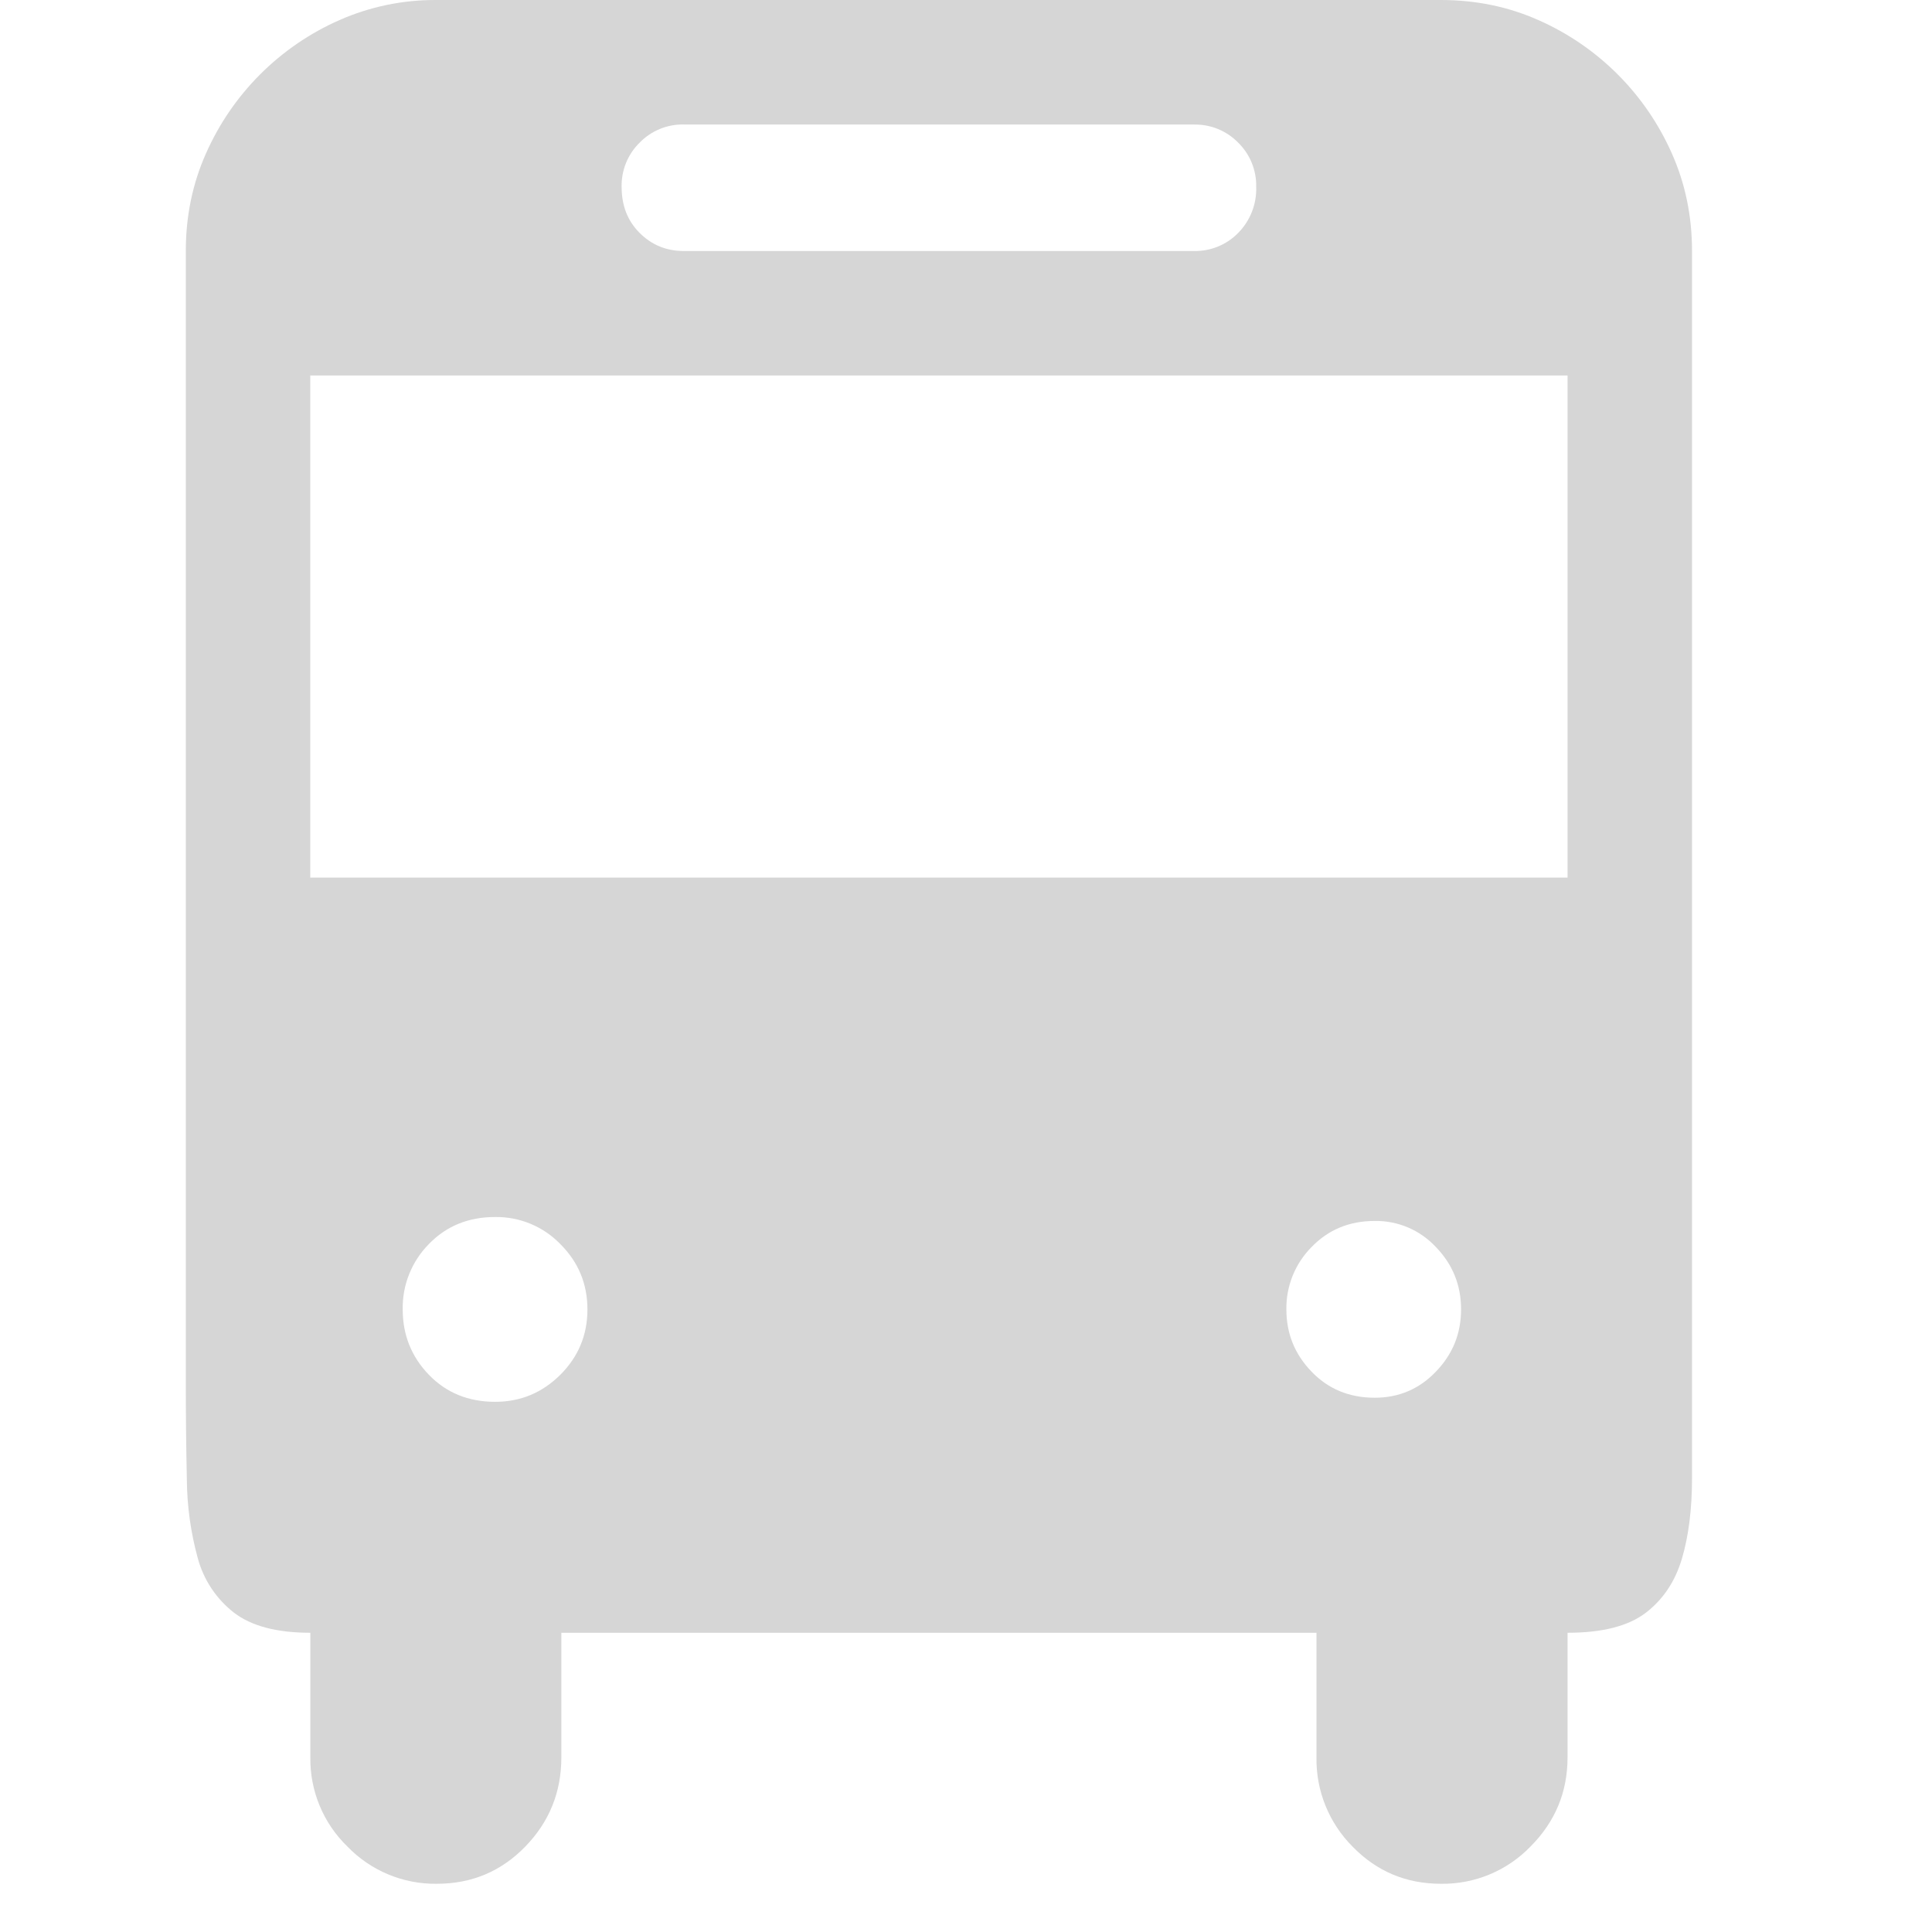
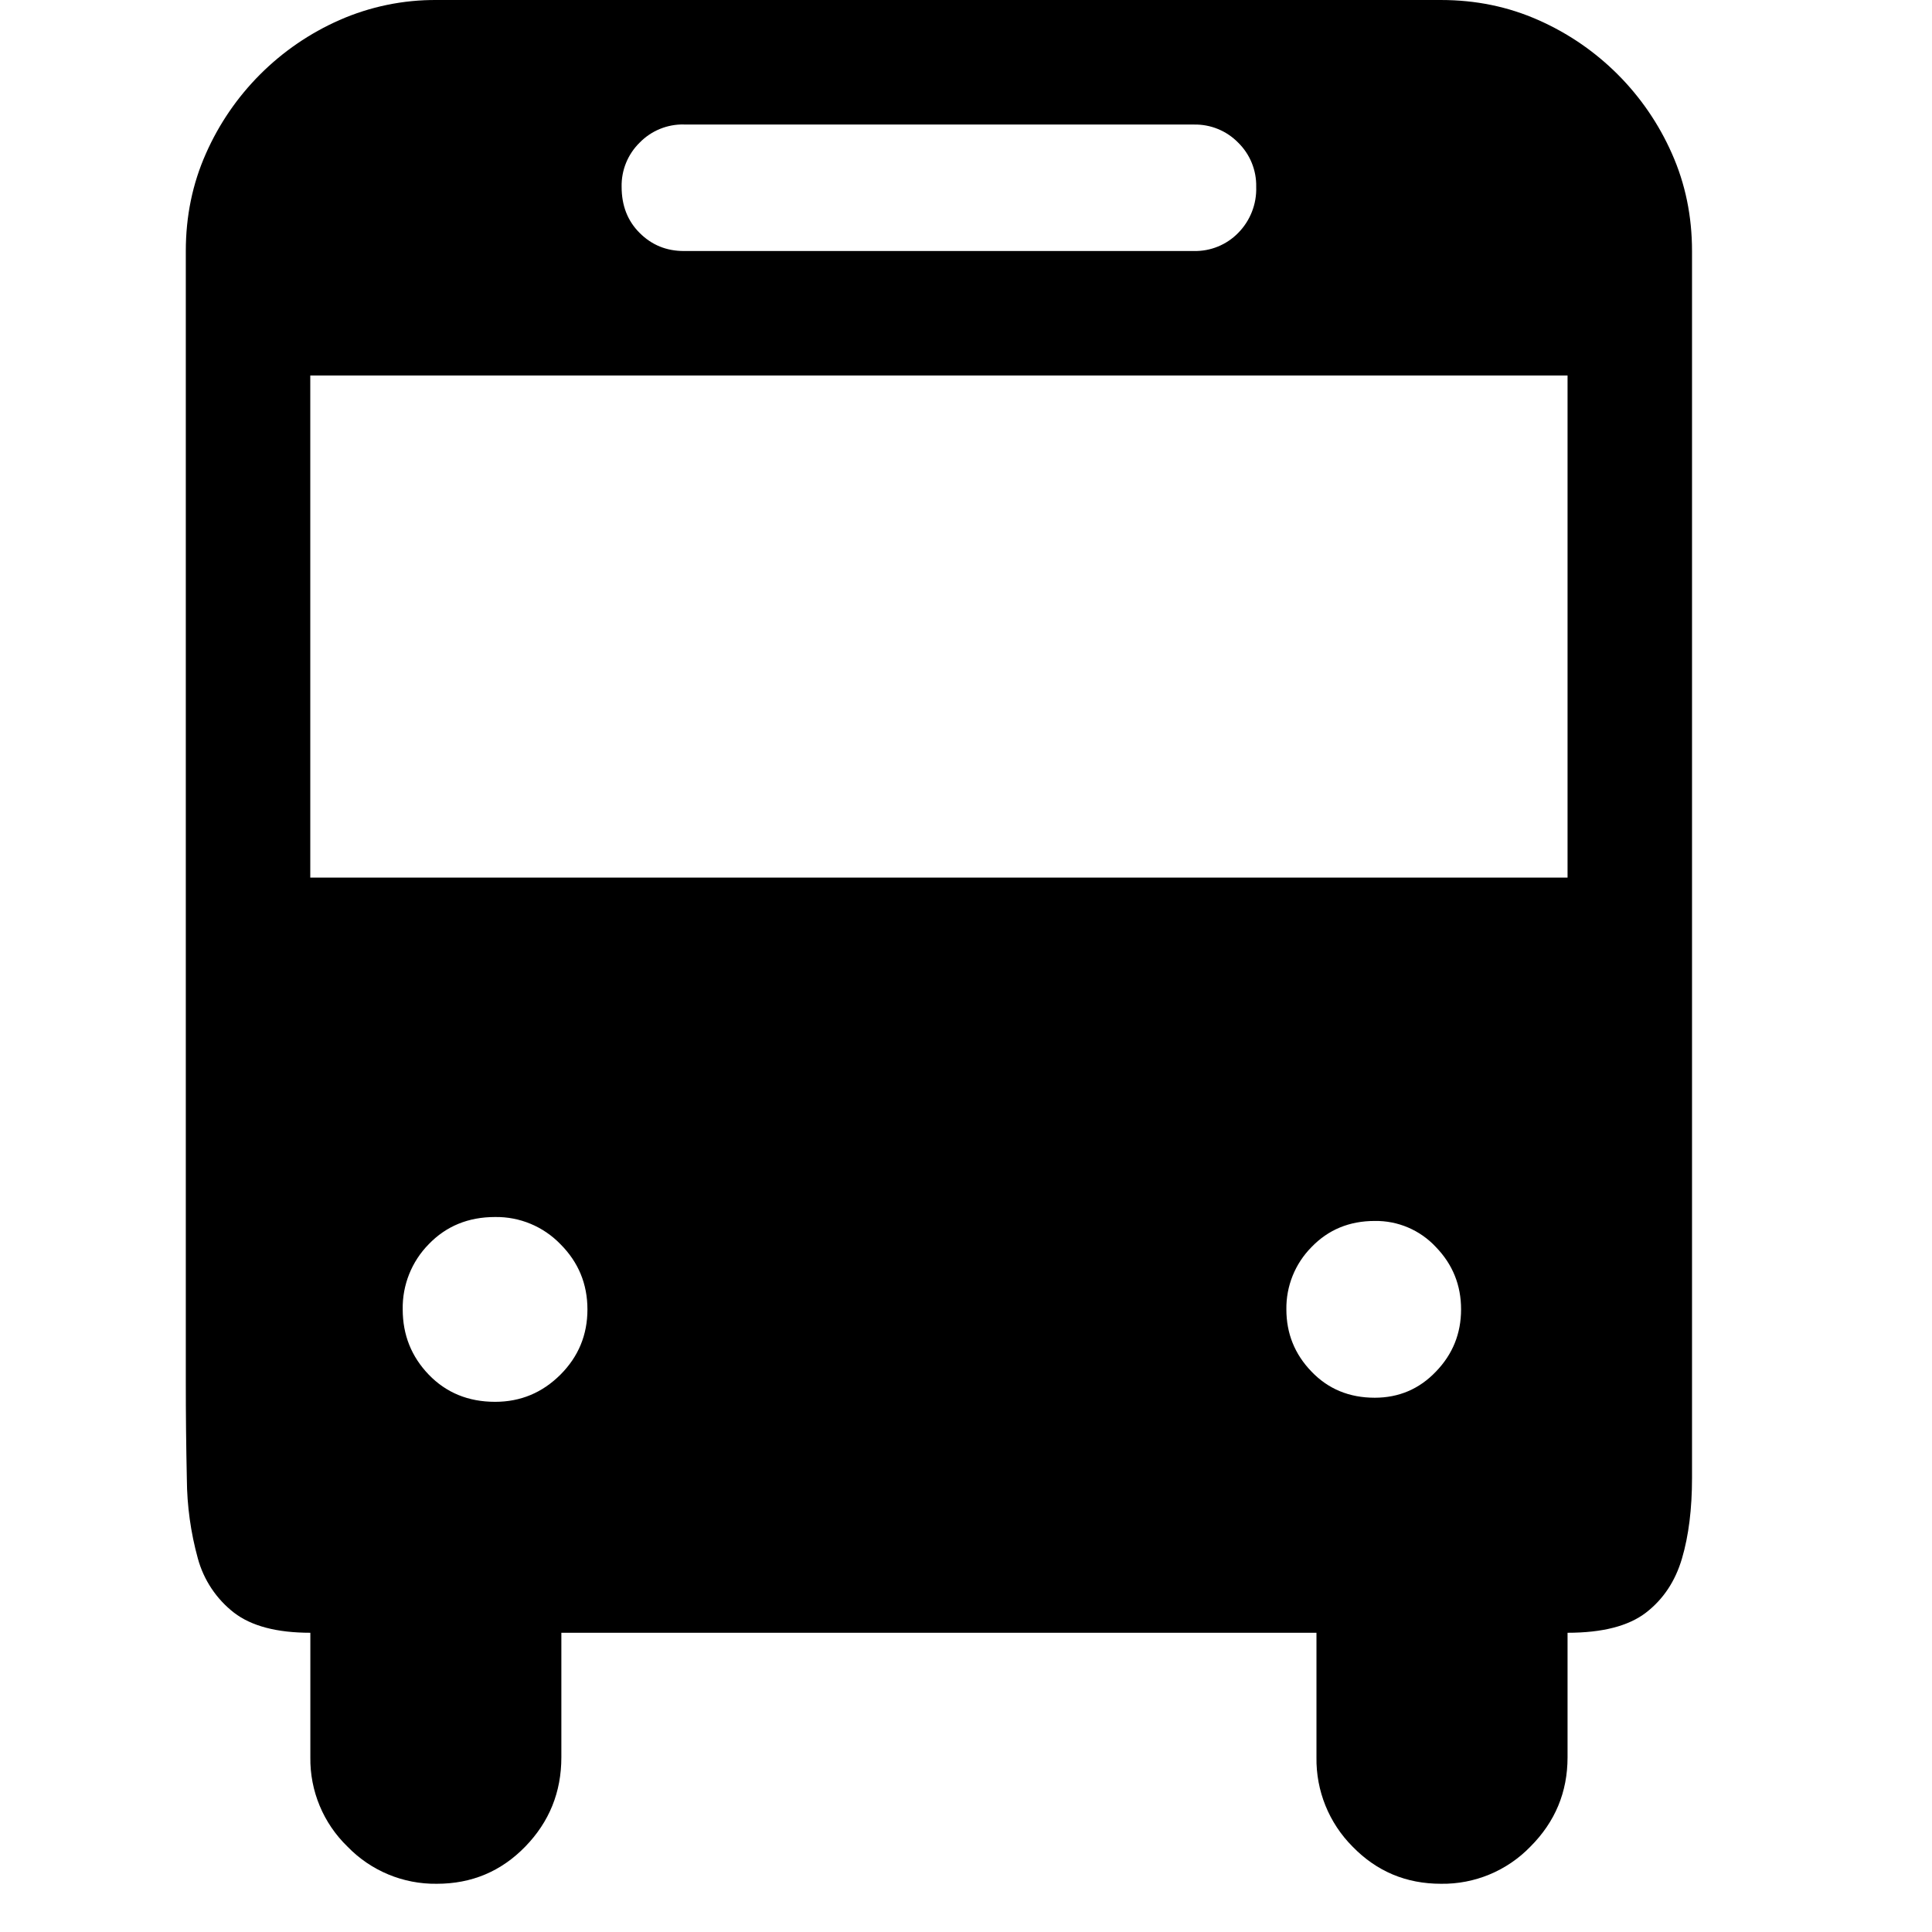
<svg xmlns="http://www.w3.org/2000/svg" t="1646726357515" class="icon" viewBox="0 0 1024 1024" version="1.1" p-id="36581" width="200" height="200">
-   <path d="M896.805 732.358v51.082c0 16.305-1.772 30.523-5.317 42.575-3.545 12.052-9.925 21.661-19.141 28.751-9.255 7.089-23.079 10.634-41.511 10.634v66.008c0 18.432-6.577 34.225-19.692 47.34a64.591 64.591 0 0 1-47.38 19.692c-18.471 0-34.068-6.538-46.868-19.692a65.496 65.496 0 0 1-19.141-47.34v-66.008H297.531v66.008c0 18.432-6.38 34.225-19.141 47.34-12.8 13.154-28.396 19.692-46.868 19.692a64.591 64.591 0 0 1-47.34-19.692 64.591 64.591 0 0 1-19.692-47.34v-66.008c-17.723 0-31.232-3.545-40.448-10.634a54.547 54.547 0 0 1-19.18-28.751 162.422 162.422 0 0 1-5.829-42.063A2332.742 2332.742 0 0 1 98.482 732.358V133.045c0-18.432 3.545-35.643 10.634-51.594A138.358 138.358 0 0 1 179.929 10.638 125.636 125.636 0 0 1 231.522 0.004h532.242c18.432 0 35.643 3.545 51.594 10.634A138.358 138.358 0 0 1 886.171 81.451c7.089 15.951 10.634 33.162 10.634 51.594v599.313zM362.476 65.973a31.862 31.862 0 0 0-23.434 9.61 31.862 31.862 0 0 0-9.57 23.434c0 9.925 3.151 18.077 9.57 24.458 6.38 6.38 14.178 9.57 23.434 9.57h270.374a31.862 31.862 0 0 0 23.394-9.57 33.162 33.162 0 0 0 9.57-24.458 31.862 31.862 0 0 0-9.57-23.434 31.862 31.862 0 0 0-23.394-9.57H362.476z m-100.037 677.019c13.469 0 24.97-4.805 34.58-14.375 9.57-9.57 14.336-21.11 14.336-34.58 0-13.509-4.766-25.049-14.336-34.619a47.143 47.143 0 0 0-34.619-14.375c-14.178 0-25.876 4.805-35.131 14.375a48.049 48.049 0 0 0-13.824 34.619c0 13.469 4.608 25.009 13.824 34.58 9.255 9.57 20.953 14.375 35.131 14.375zM728.633 740.826c12.761 0 23.631-4.608 32.453-13.863 8.901-9.216 13.312-20.204 13.312-32.965 0-12.8-4.411-23.788-13.312-33.004a43.323 43.323 0 0 0-32.453-13.863c-13.469 0-24.655 4.647-33.516 13.863a45.962 45.962 0 0 0-13.312 33.004c0 12.761 4.411 23.749 13.312 32.965 8.862 9.255 20.047 13.863 33.516 13.863z m102.203-541.812H164.451v266.121h666.385V199.053z" fill="#D6D6D6" p-id="36582" />
+   <path d="M896.805 732.358v51.082c0 16.305-1.772 30.523-5.317 42.575-3.545 12.052-9.925 21.661-19.141 28.751-9.255 7.089-23.079 10.634-41.511 10.634v66.008c0 18.432-6.577 34.225-19.692 47.34a64.591 64.591 0 0 1-47.38 19.692c-18.471 0-34.068-6.538-46.868-19.692a65.496 65.496 0 0 1-19.141-47.34v-66.008H297.531v66.008c0 18.432-6.38 34.225-19.141 47.34-12.8 13.154-28.396 19.692-46.868 19.692a64.591 64.591 0 0 1-47.34-19.692 64.591 64.591 0 0 1-19.692-47.34v-66.008c-17.723 0-31.232-3.545-40.448-10.634a54.547 54.547 0 0 1-19.18-28.751 162.422 162.422 0 0 1-5.829-42.063A2332.742 2332.742 0 0 1 98.482 732.358V133.045c0-18.432 3.545-35.643 10.634-51.594A138.358 138.358 0 0 1 179.929 10.638 125.636 125.636 0 0 1 231.522 0.004h532.242c18.432 0 35.643 3.545 51.594 10.634A138.358 138.358 0 0 1 886.171 81.451c7.089 15.951 10.634 33.162 10.634 51.594v599.313zM362.476 65.973a31.862 31.862 0 0 0-23.434 9.61 31.862 31.862 0 0 0-9.57 23.434c0 9.925 3.151 18.077 9.57 24.458 6.38 6.38 14.178 9.57 23.434 9.57h270.374a31.862 31.862 0 0 0 23.394-9.57 33.162 33.162 0 0 0 9.57-24.458 31.862 31.862 0 0 0-9.57-23.434 31.862 31.862 0 0 0-23.394-9.57H362.476z m-100.037 677.019c13.469 0 24.97-4.805 34.58-14.375 9.57-9.57 14.336-21.11 14.336-34.58 0-13.509-4.766-25.049-14.336-34.619a47.143 47.143 0 0 0-34.619-14.375c-14.178 0-25.876 4.805-35.131 14.375a48.049 48.049 0 0 0-13.824 34.619c0 13.469 4.608 25.009 13.824 34.58 9.255 9.57 20.953 14.375 35.131 14.375zM728.633 740.826c12.761 0 23.631-4.608 32.453-13.863 8.901-9.216 13.312-20.204 13.312-32.965 0-12.8-4.411-23.788-13.312-33.004a43.323 43.323 0 0 0-32.453-13.863c-13.469 0-24.655 4.647-33.516 13.863a45.962 45.962 0 0 0-13.312 33.004c0 12.761 4.411 23.749 13.312 32.965 8.862 9.255 20.047 13.863 33.516 13.863z m102.203-541.812H164.451v266.121h666.385V199.053z" p-id="36582" />
</svg>
